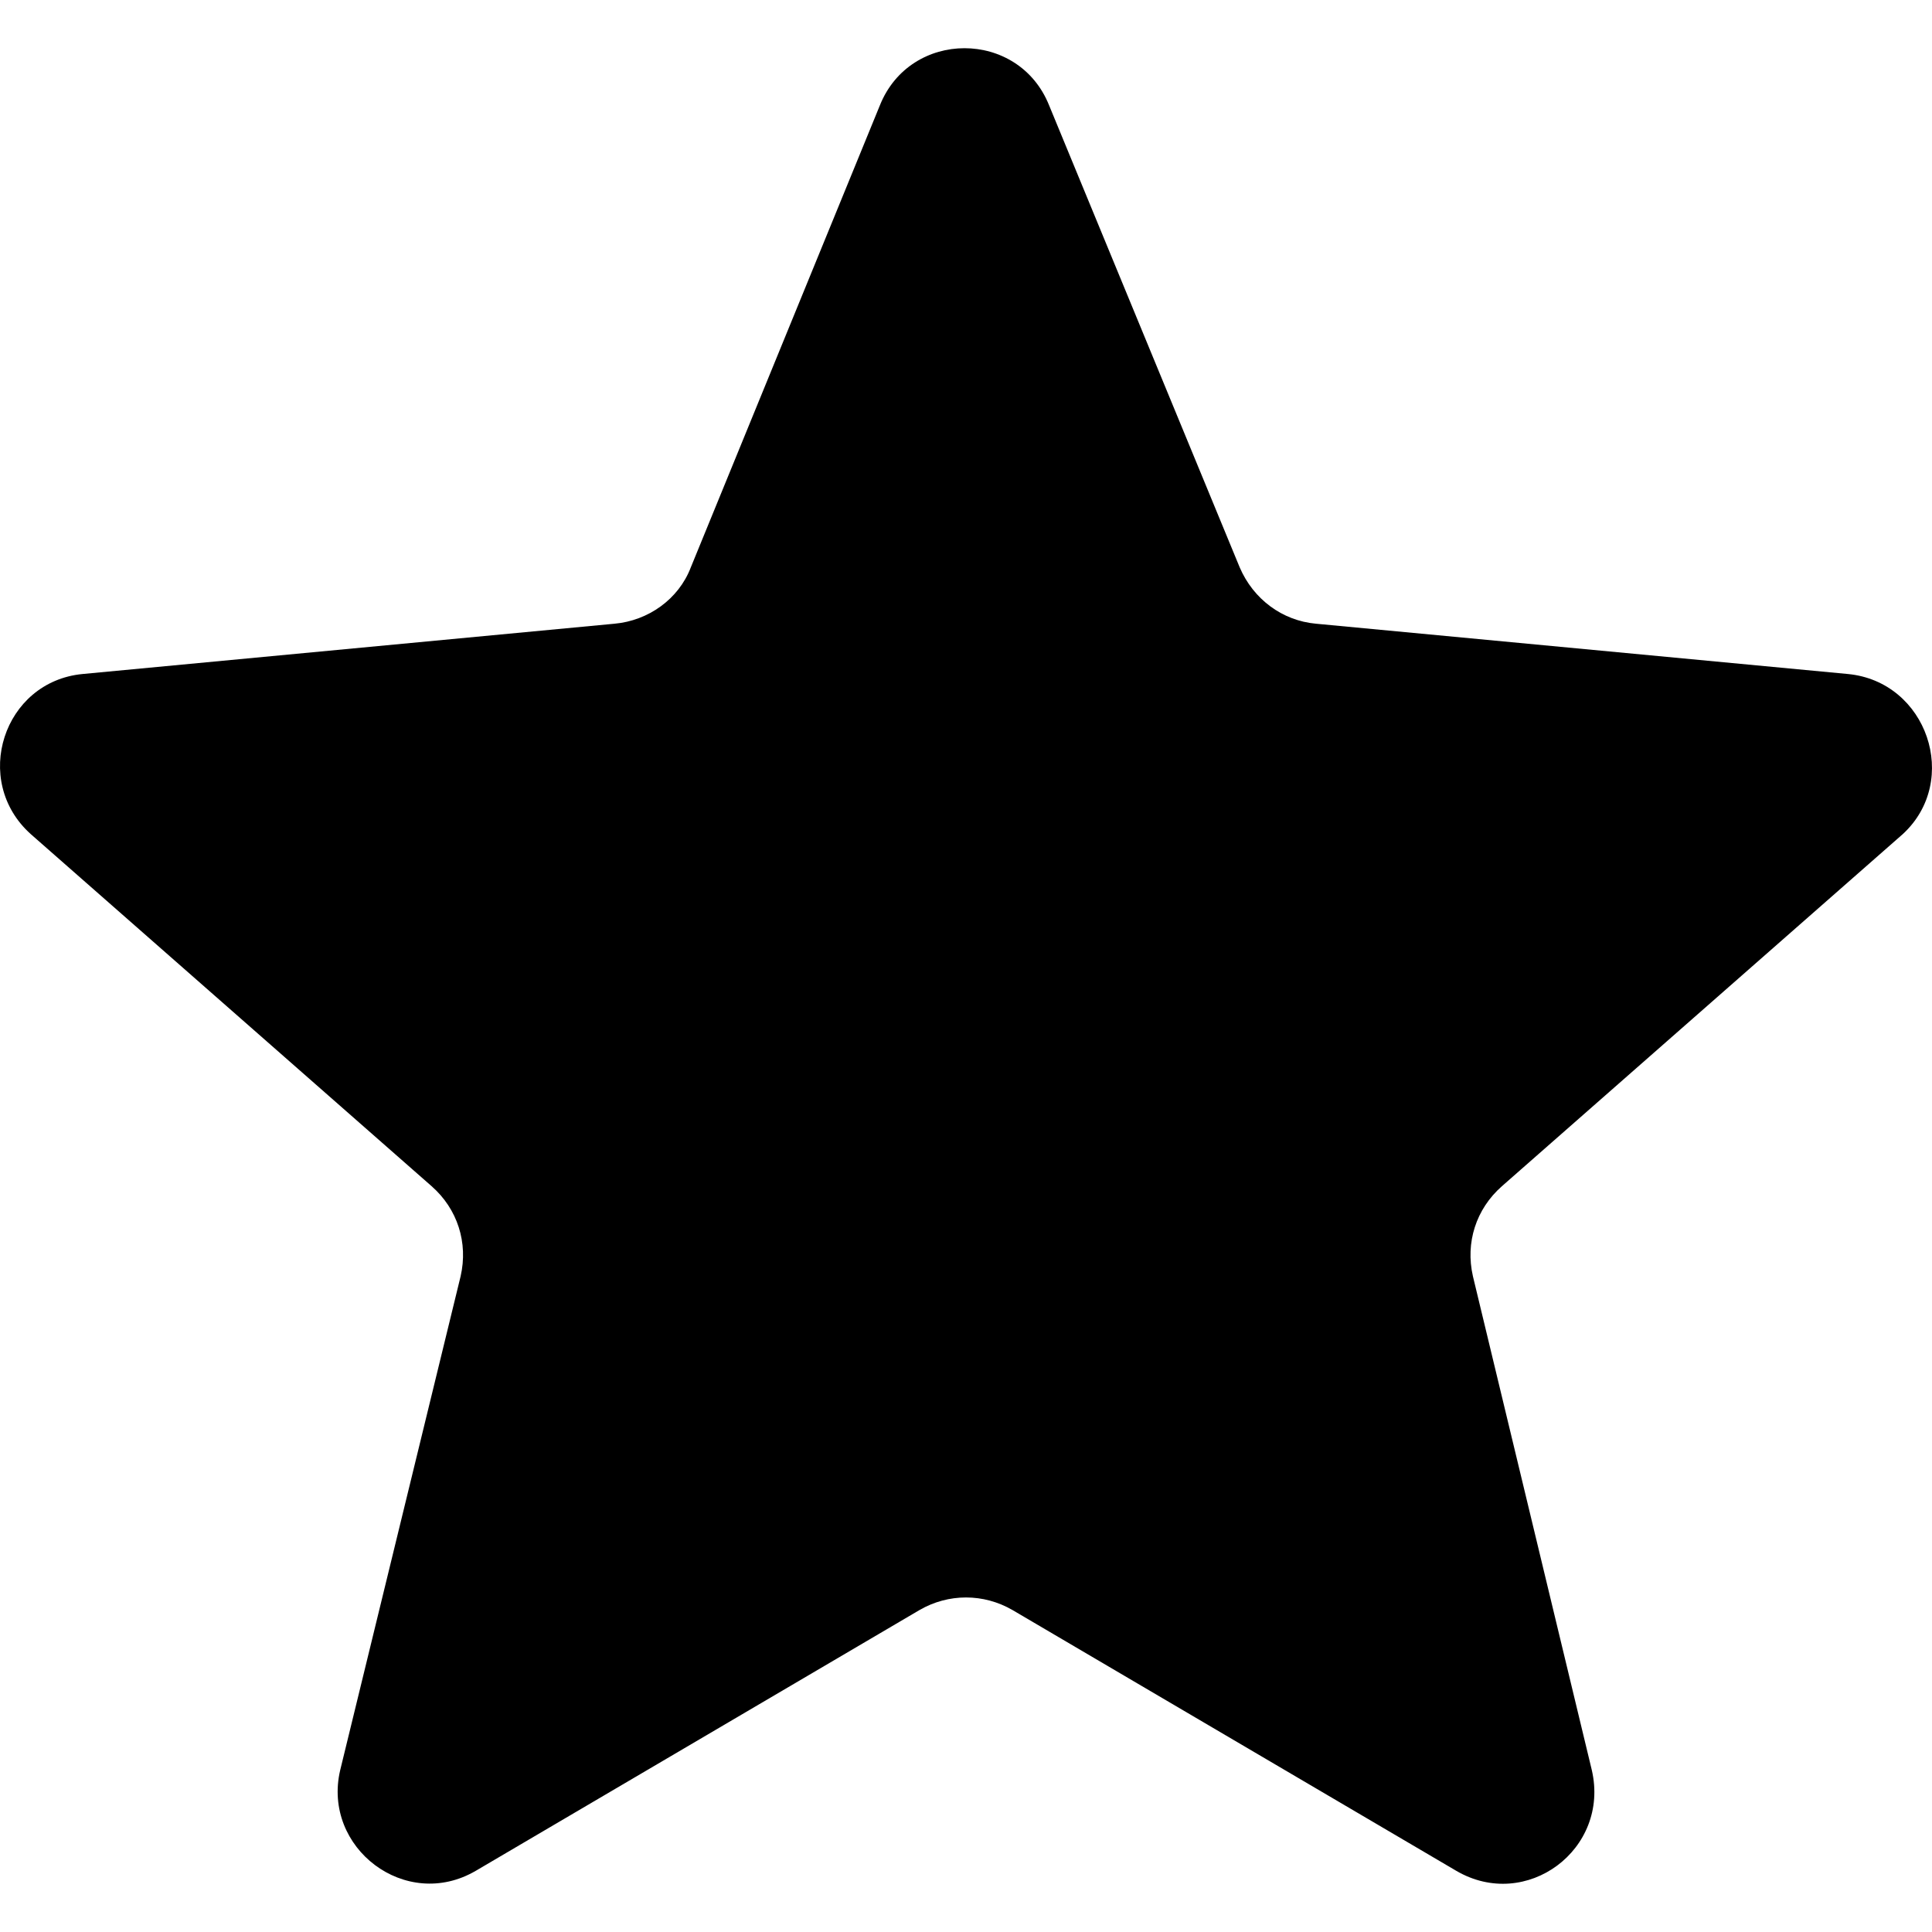
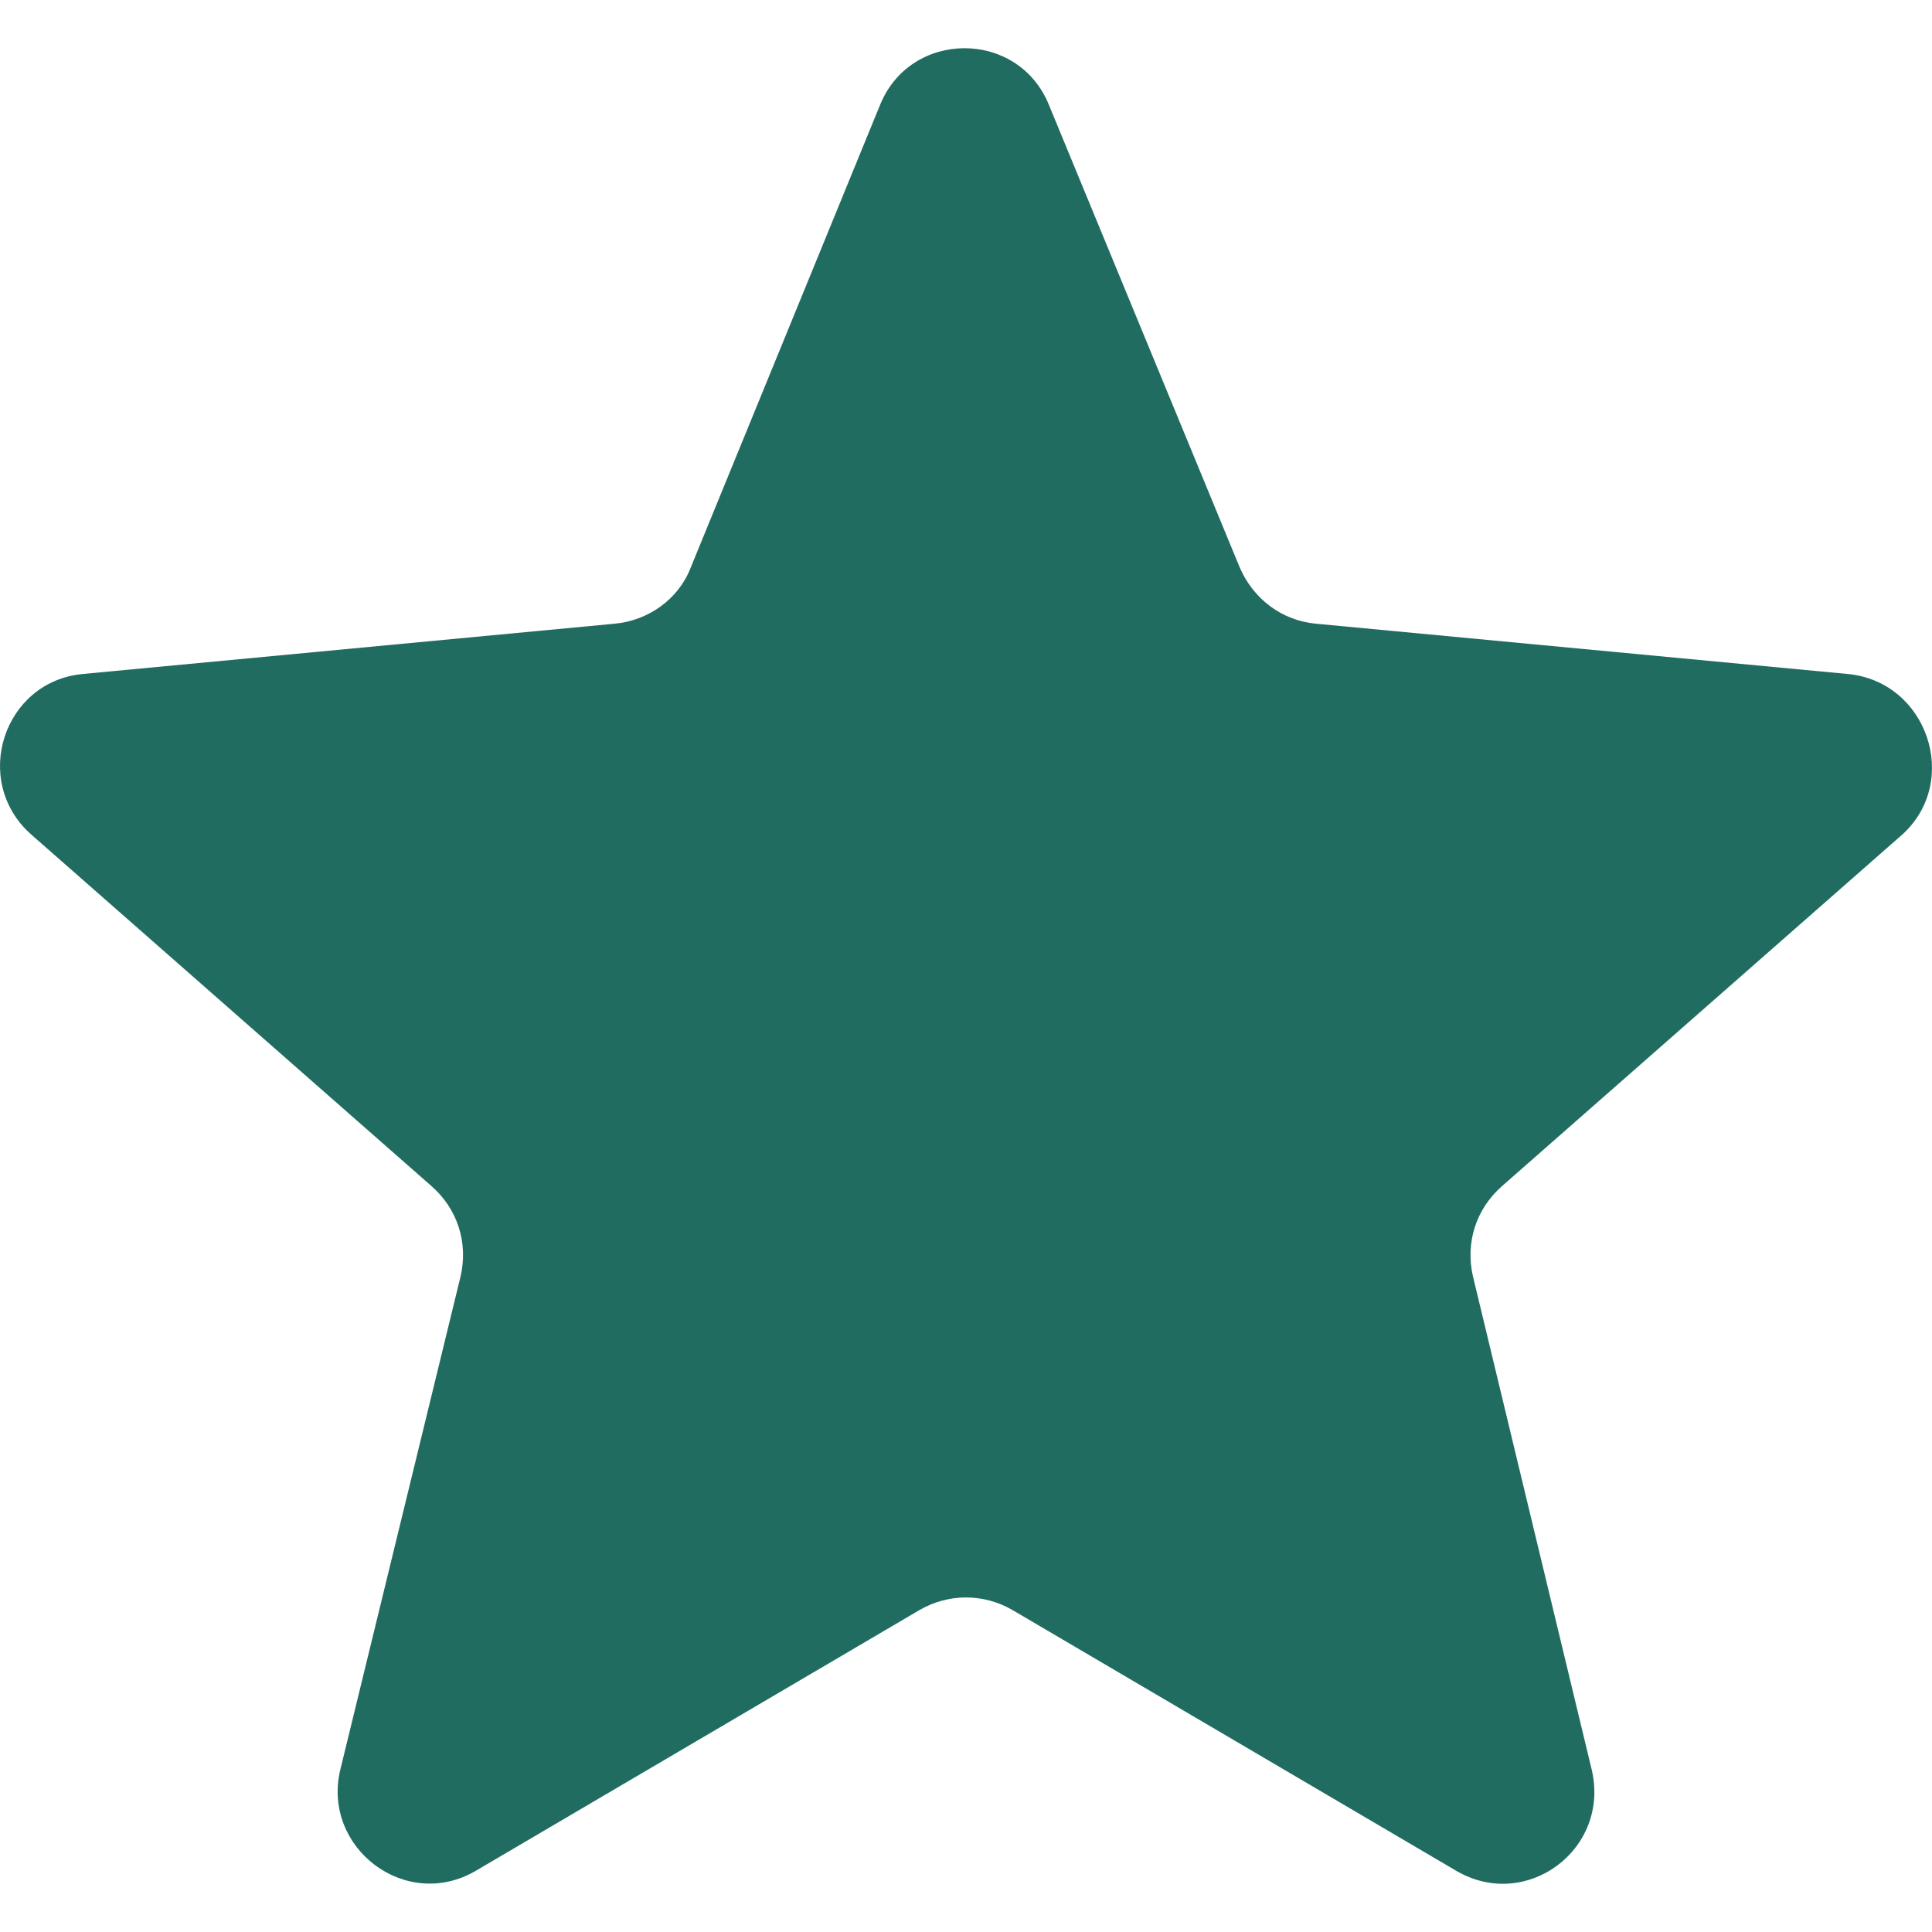
- <svg xmlns="http://www.w3.org/2000/svg" fill="#000000" version="1.1" id="Capa_1" width="24px" height="24px" viewBox="0 0 126.729 126.73" xml:space="preserve">
+ <svg xmlns="http://www.w3.org/2000/svg" fill="#216C60" version="1.1" id="Capa_1" width="24px" height="24px" viewBox="0 0 126.729 126.73" xml:space="preserve">
  <g>
    <path d="M121.215,44.212l-34.899-3.3c-2.2-0.2-4.101-1.6-5-3.7l-12.5-30.3c-2-5-9.101-5-11.101,0l-12.4,30.3   c-0.8,2.1-2.8,3.5-5,3.7l-34.9,3.3c-5.2,0.5-7.3,7-3.4,10.5l26.3,23.1c1.7,1.5,2.4,3.7,1.9,5.9l-7.9,32.399   c-1.2,5.101,4.3,9.3,8.9,6.601l29.1-17.101c1.9-1.1,4.2-1.1,6.1,0l29.101,17.101c4.6,2.699,10.1-1.4,8.899-6.601l-7.8-32.399   c-0.5-2.2,0.2-4.4,1.9-5.9l26.3-23.1C128.615,51.212,126.415,44.712,121.215,44.212z" />
  </g>
</svg>
